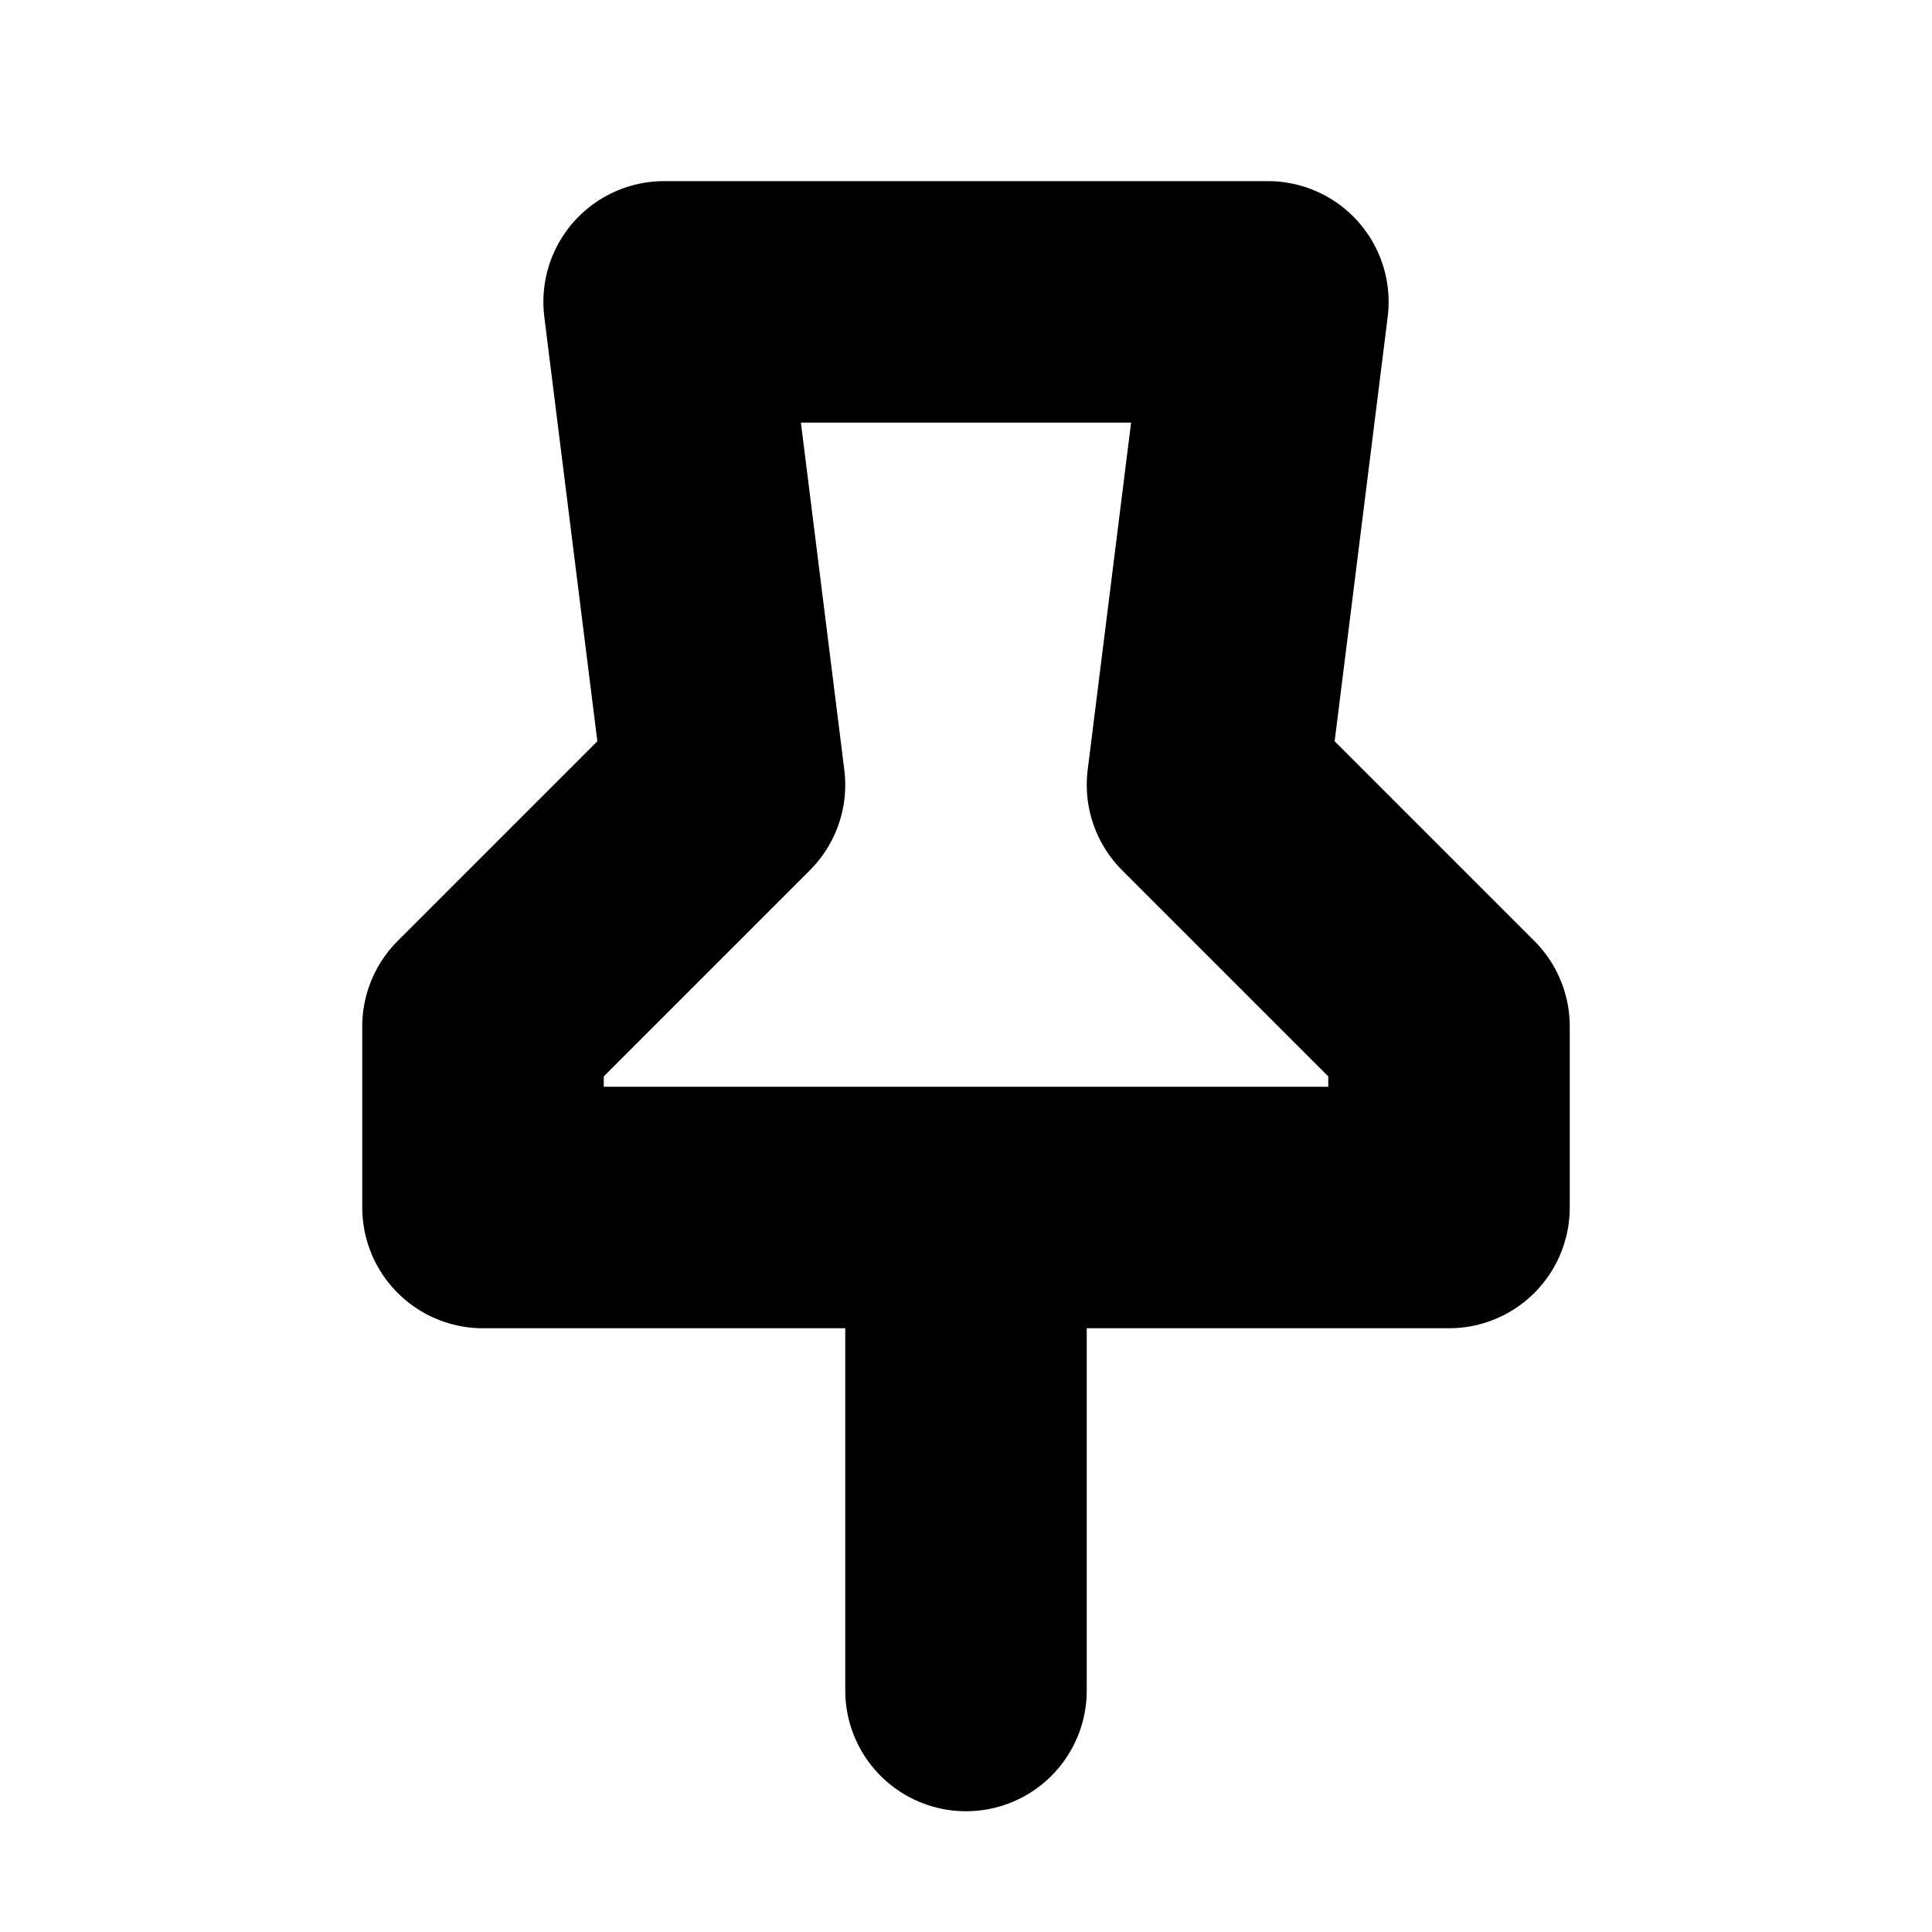
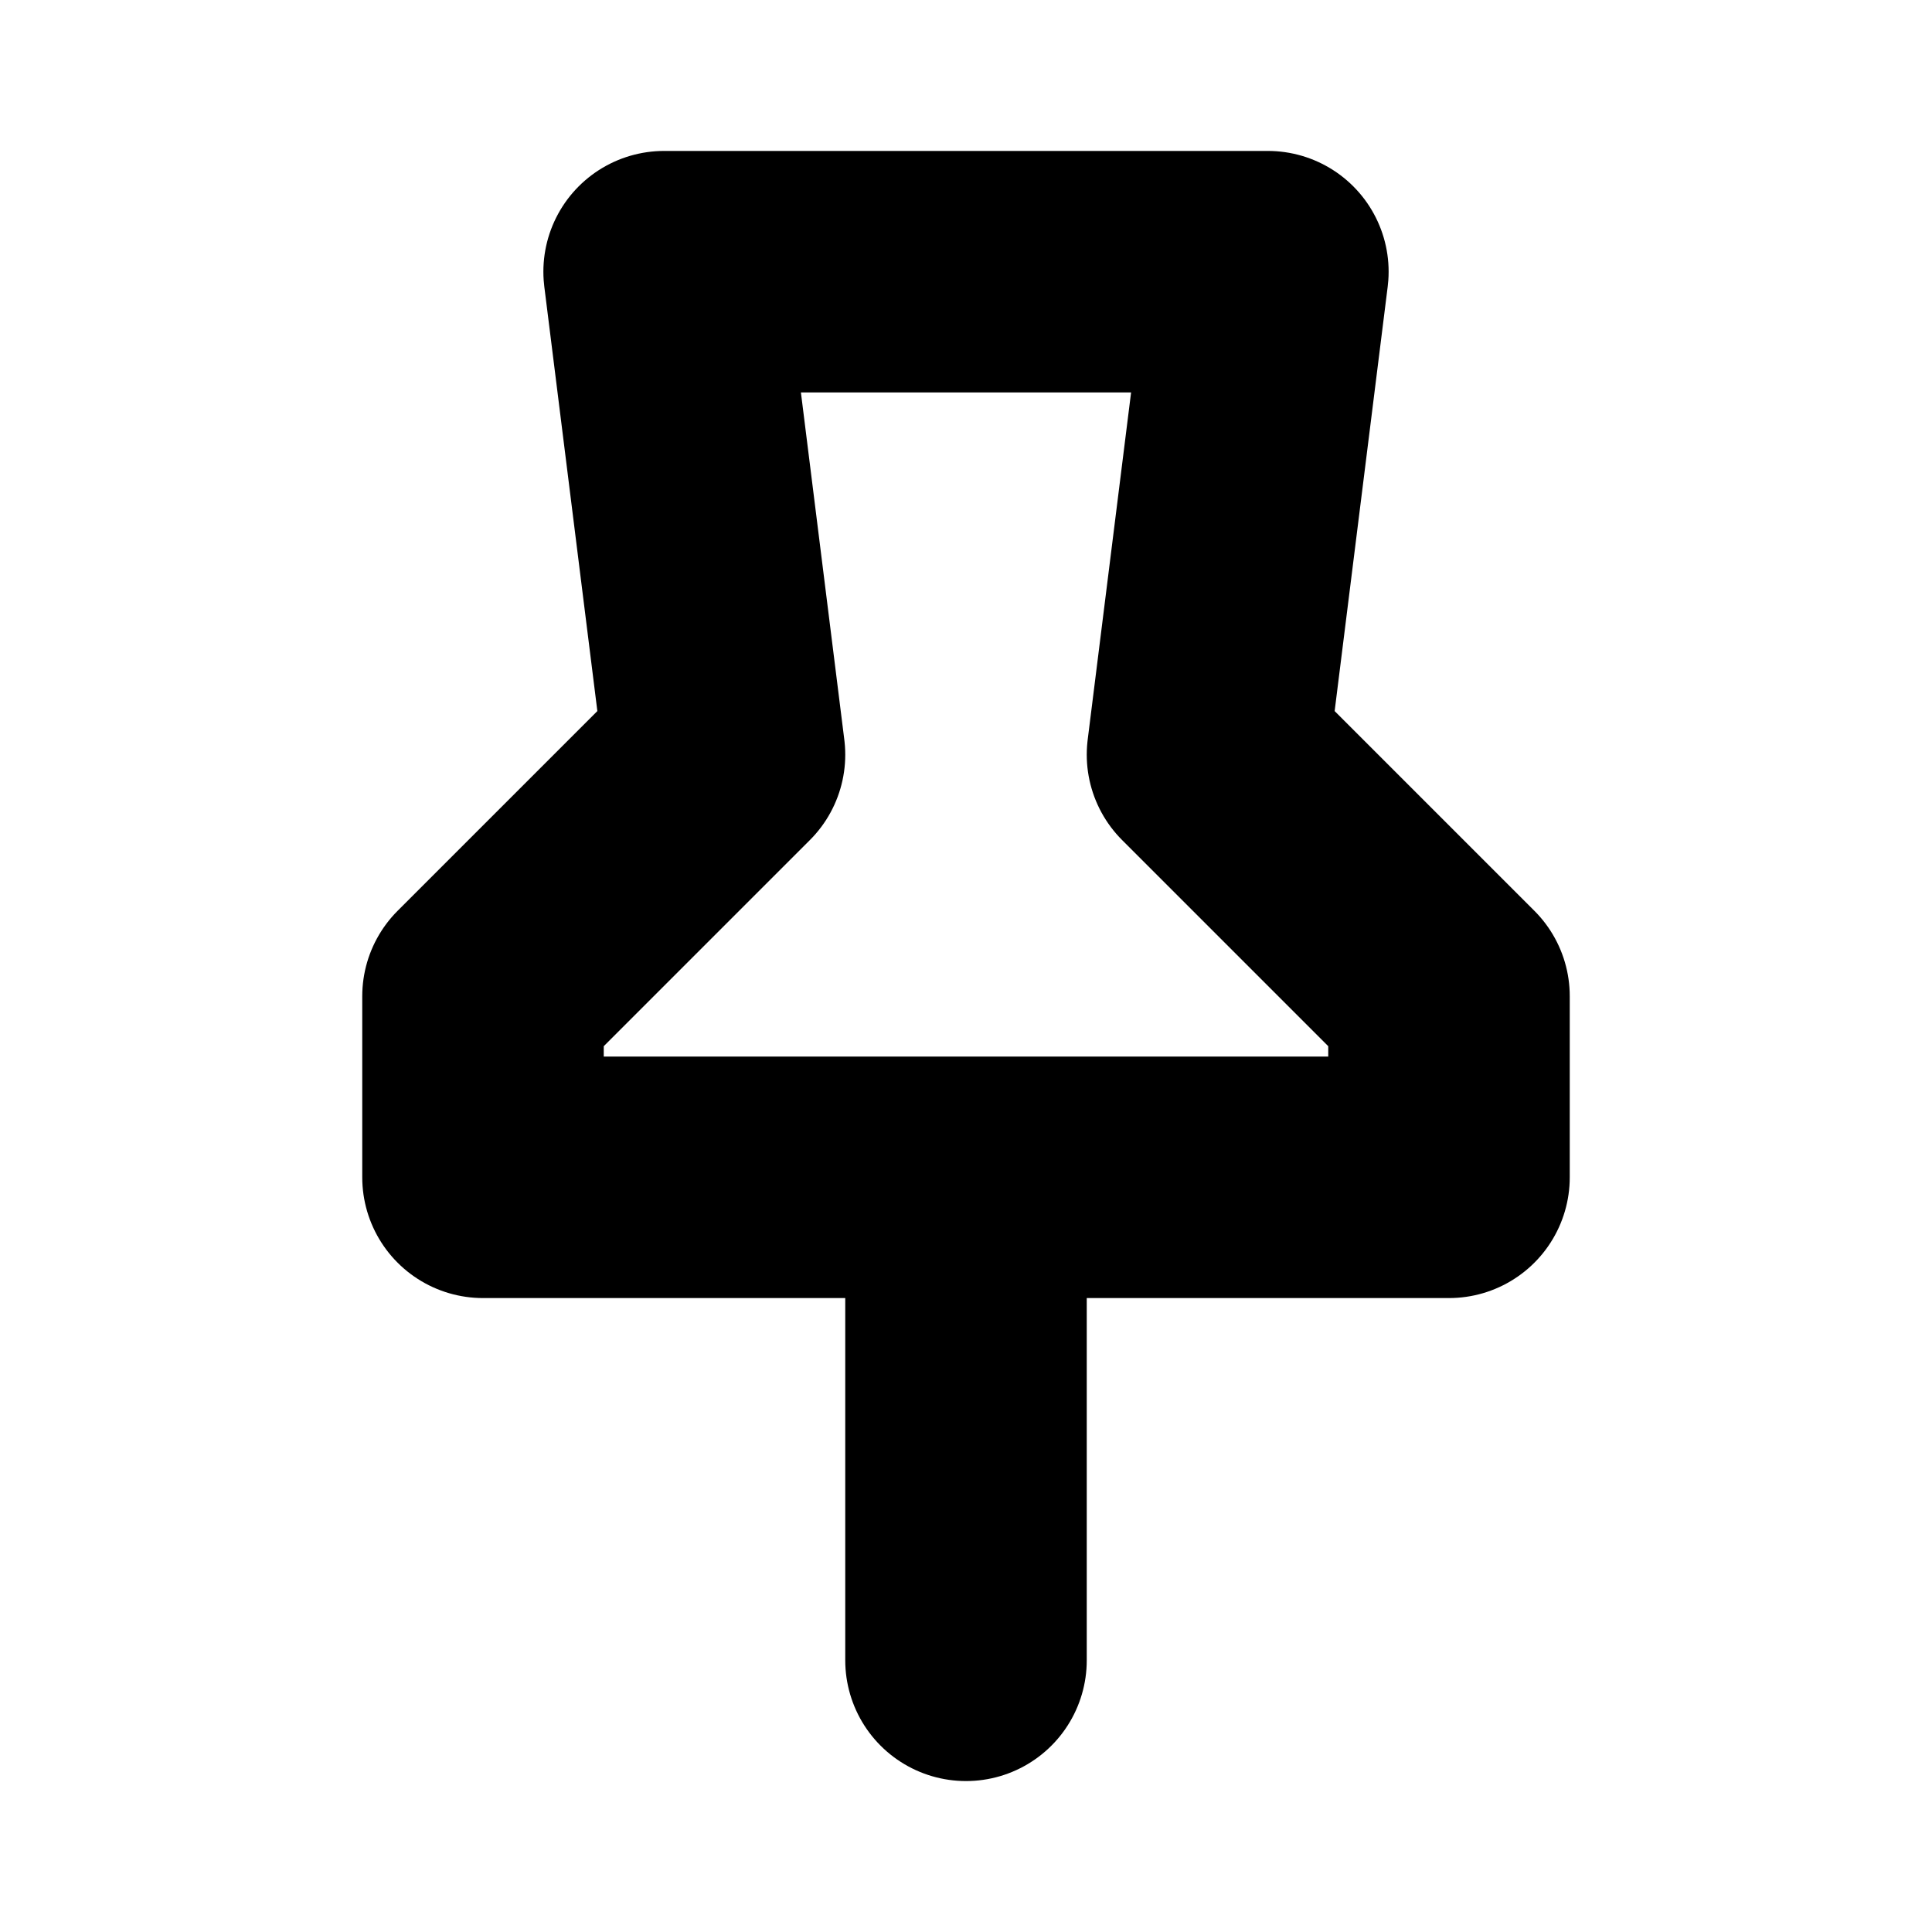
<svg xmlns="http://www.w3.org/2000/svg" viewBox="0 0 32 32" fill="none">
-   <path d="M11 5H21              L20 13L24 17V20H8V17L12 13L11 5Z              M16 20V28" stroke="currentColor" stroke-width="4" stroke-linecap="round" stroke-linejoin="round" />
+   <g transform="translate(0 -.5)">
+     <path d="M11 5H21              L20 13L24 17V20H8V17L12 13L11 5Z              M16 20V28" stroke="currentColor" stroke-width="4" stroke-linecap="round" stroke-linejoin="round" />
+   </g>
</svg>
